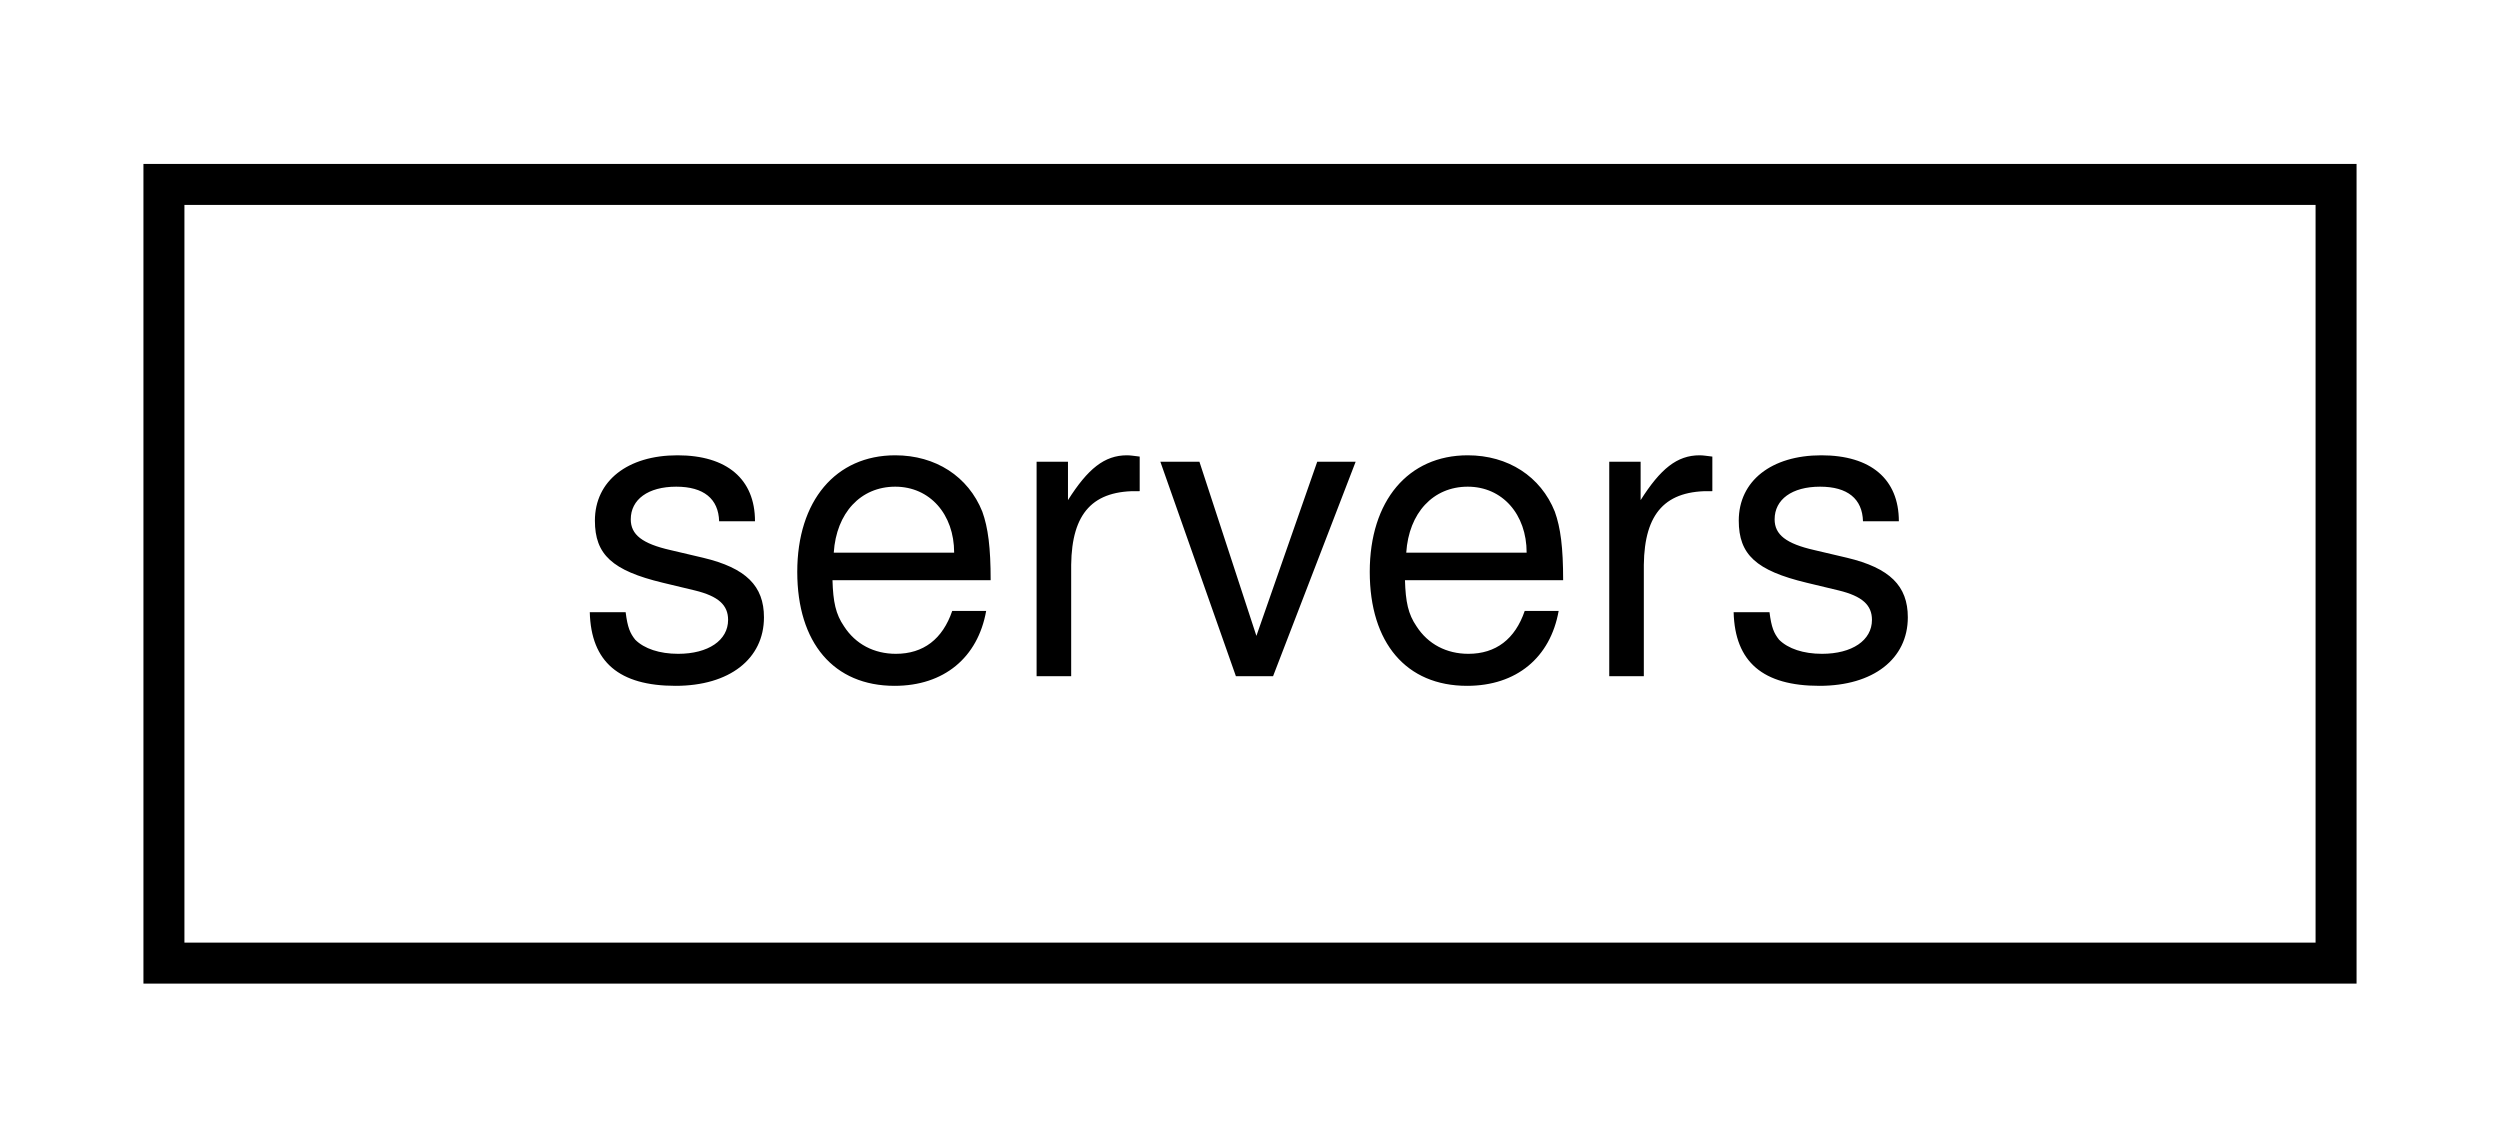
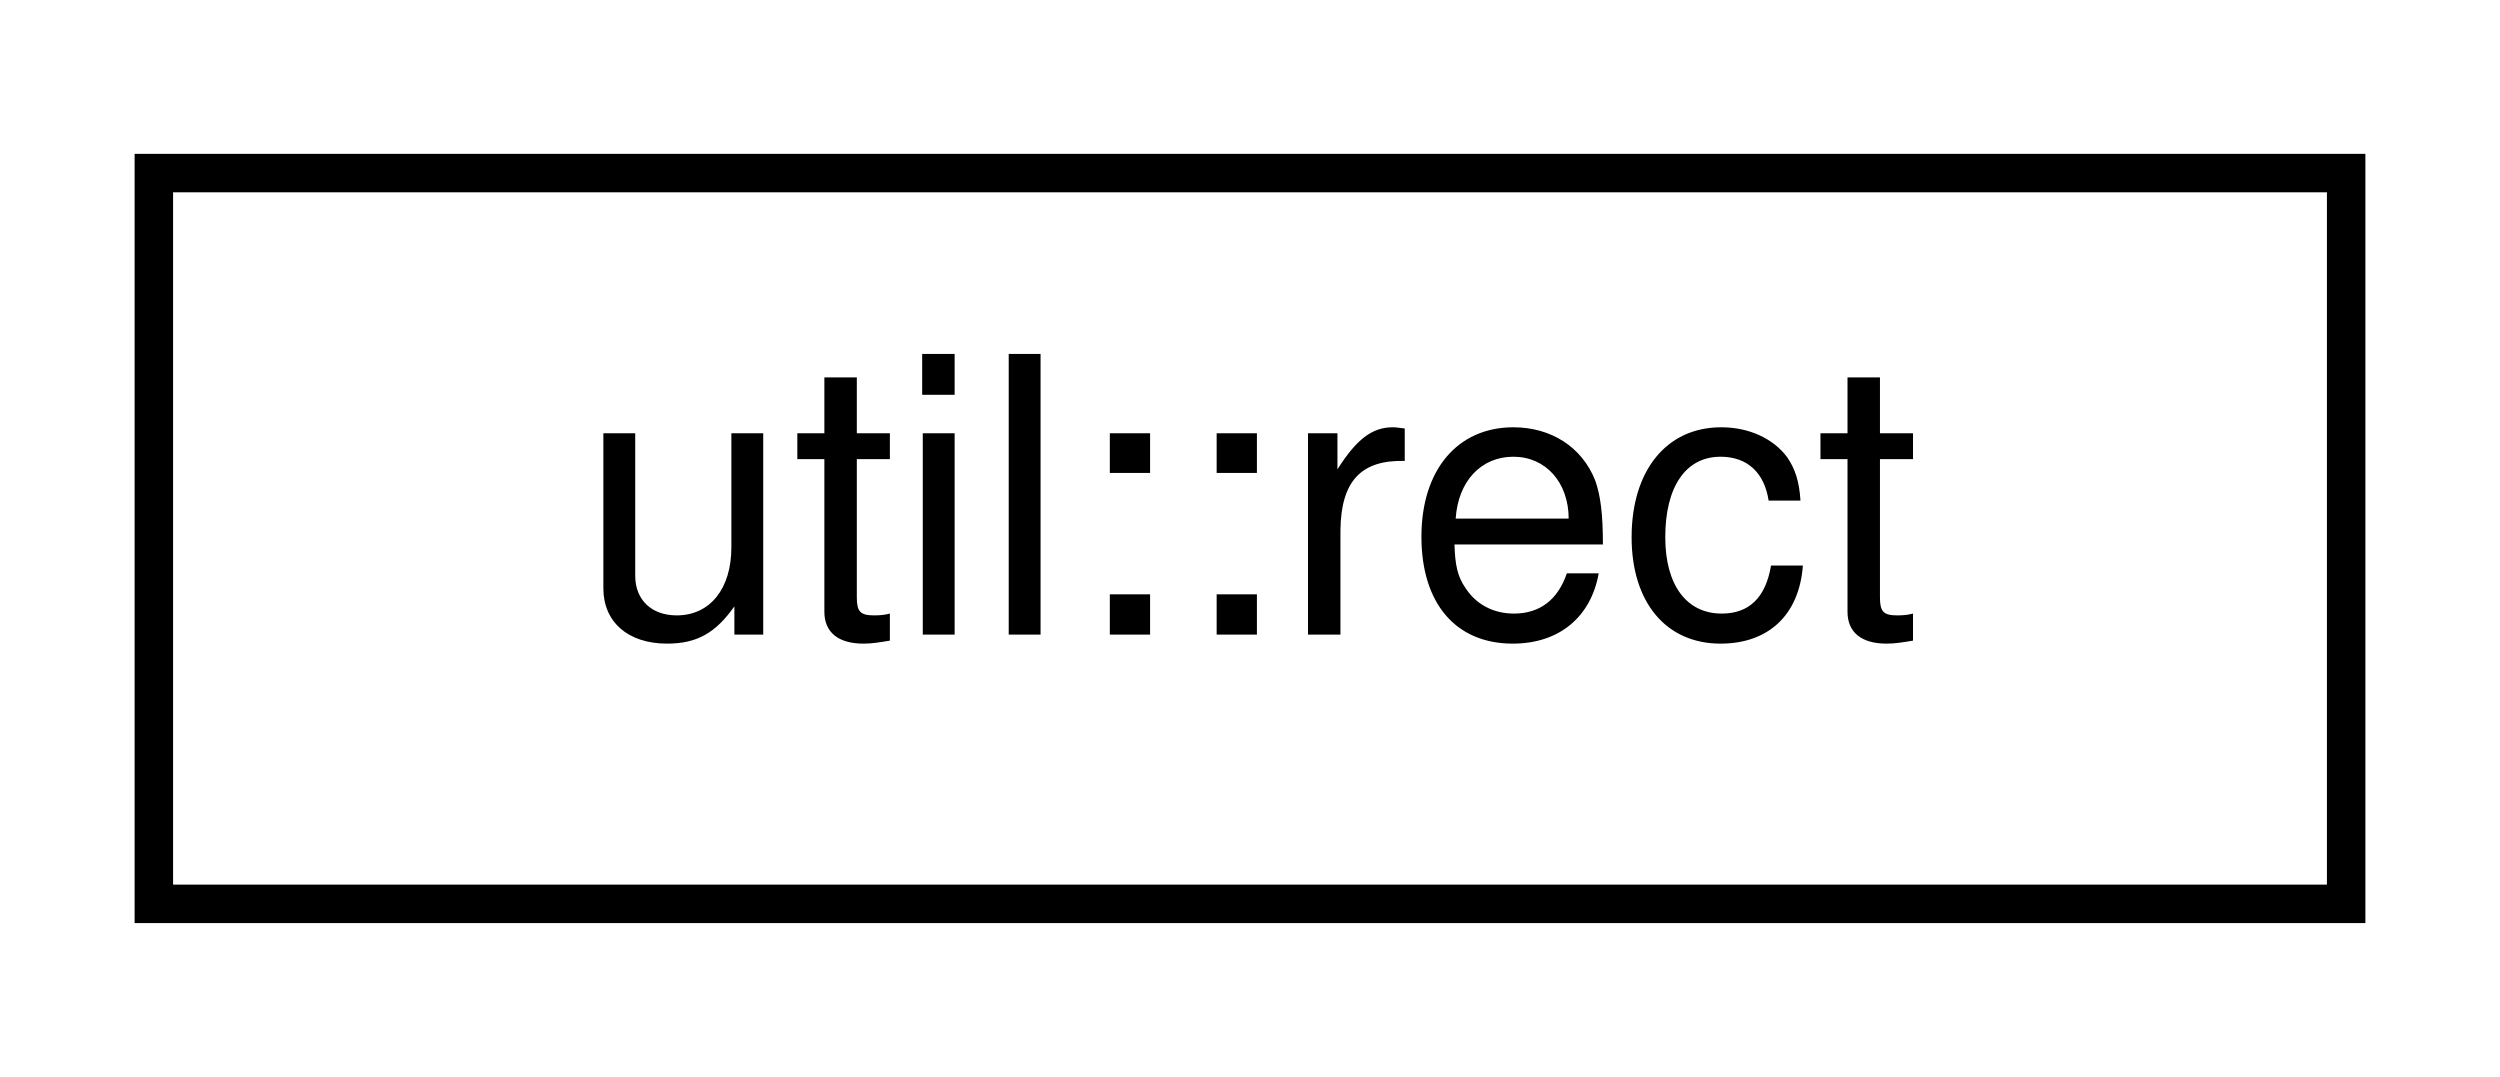
- <svg xmlns="http://www.w3.org/2000/svg" xmlns:xlink="http://www.w3.org/1999/xlink" width="61pt" height="28pt" viewBox="0.00 0.00 61.00 28.00">
+ <svg xmlns="http://www.w3.org/2000/svg" xmlns:xlink="http://www.w3.org/1999/xlink" width="65pt" height="28pt" viewBox="0.00 0.00 65.00 28.00">
  <g id="graph0" class="graph" transform="scale(1 1) rotate(0) translate(4 24)">
    <g id="node1" class="node">
      <g id="a_node1">
-         <a xlink:href="classservers.html" target="_top" xlink:title=" ">
-           <polygon fill="none" stroke="black" points="0,-0.5 0,-19.5 53,-19.5 53,-0.5 0,-0.5" />
-           <text text-anchor="middle" x="26.5" y="-7.5" font-family="Helvetica,sans-Serif" font-size="10.00">servers</text>
+         <a xlink:href="structutil_1_1rect.html" target="_top" xlink:title=" ">
+           <polygon fill="none" stroke="black" points="0,-0.5 0,-19.5 57,-19.5 57,-0.5 0,-0.5" />
+           <text text-anchor="middle" x="28.5" y="-7.5" font-family="Helvetica,sans-Serif" font-size="10.00">util::rect</text>
        </a>
      </g>
    </g>
  </g>
</svg>
